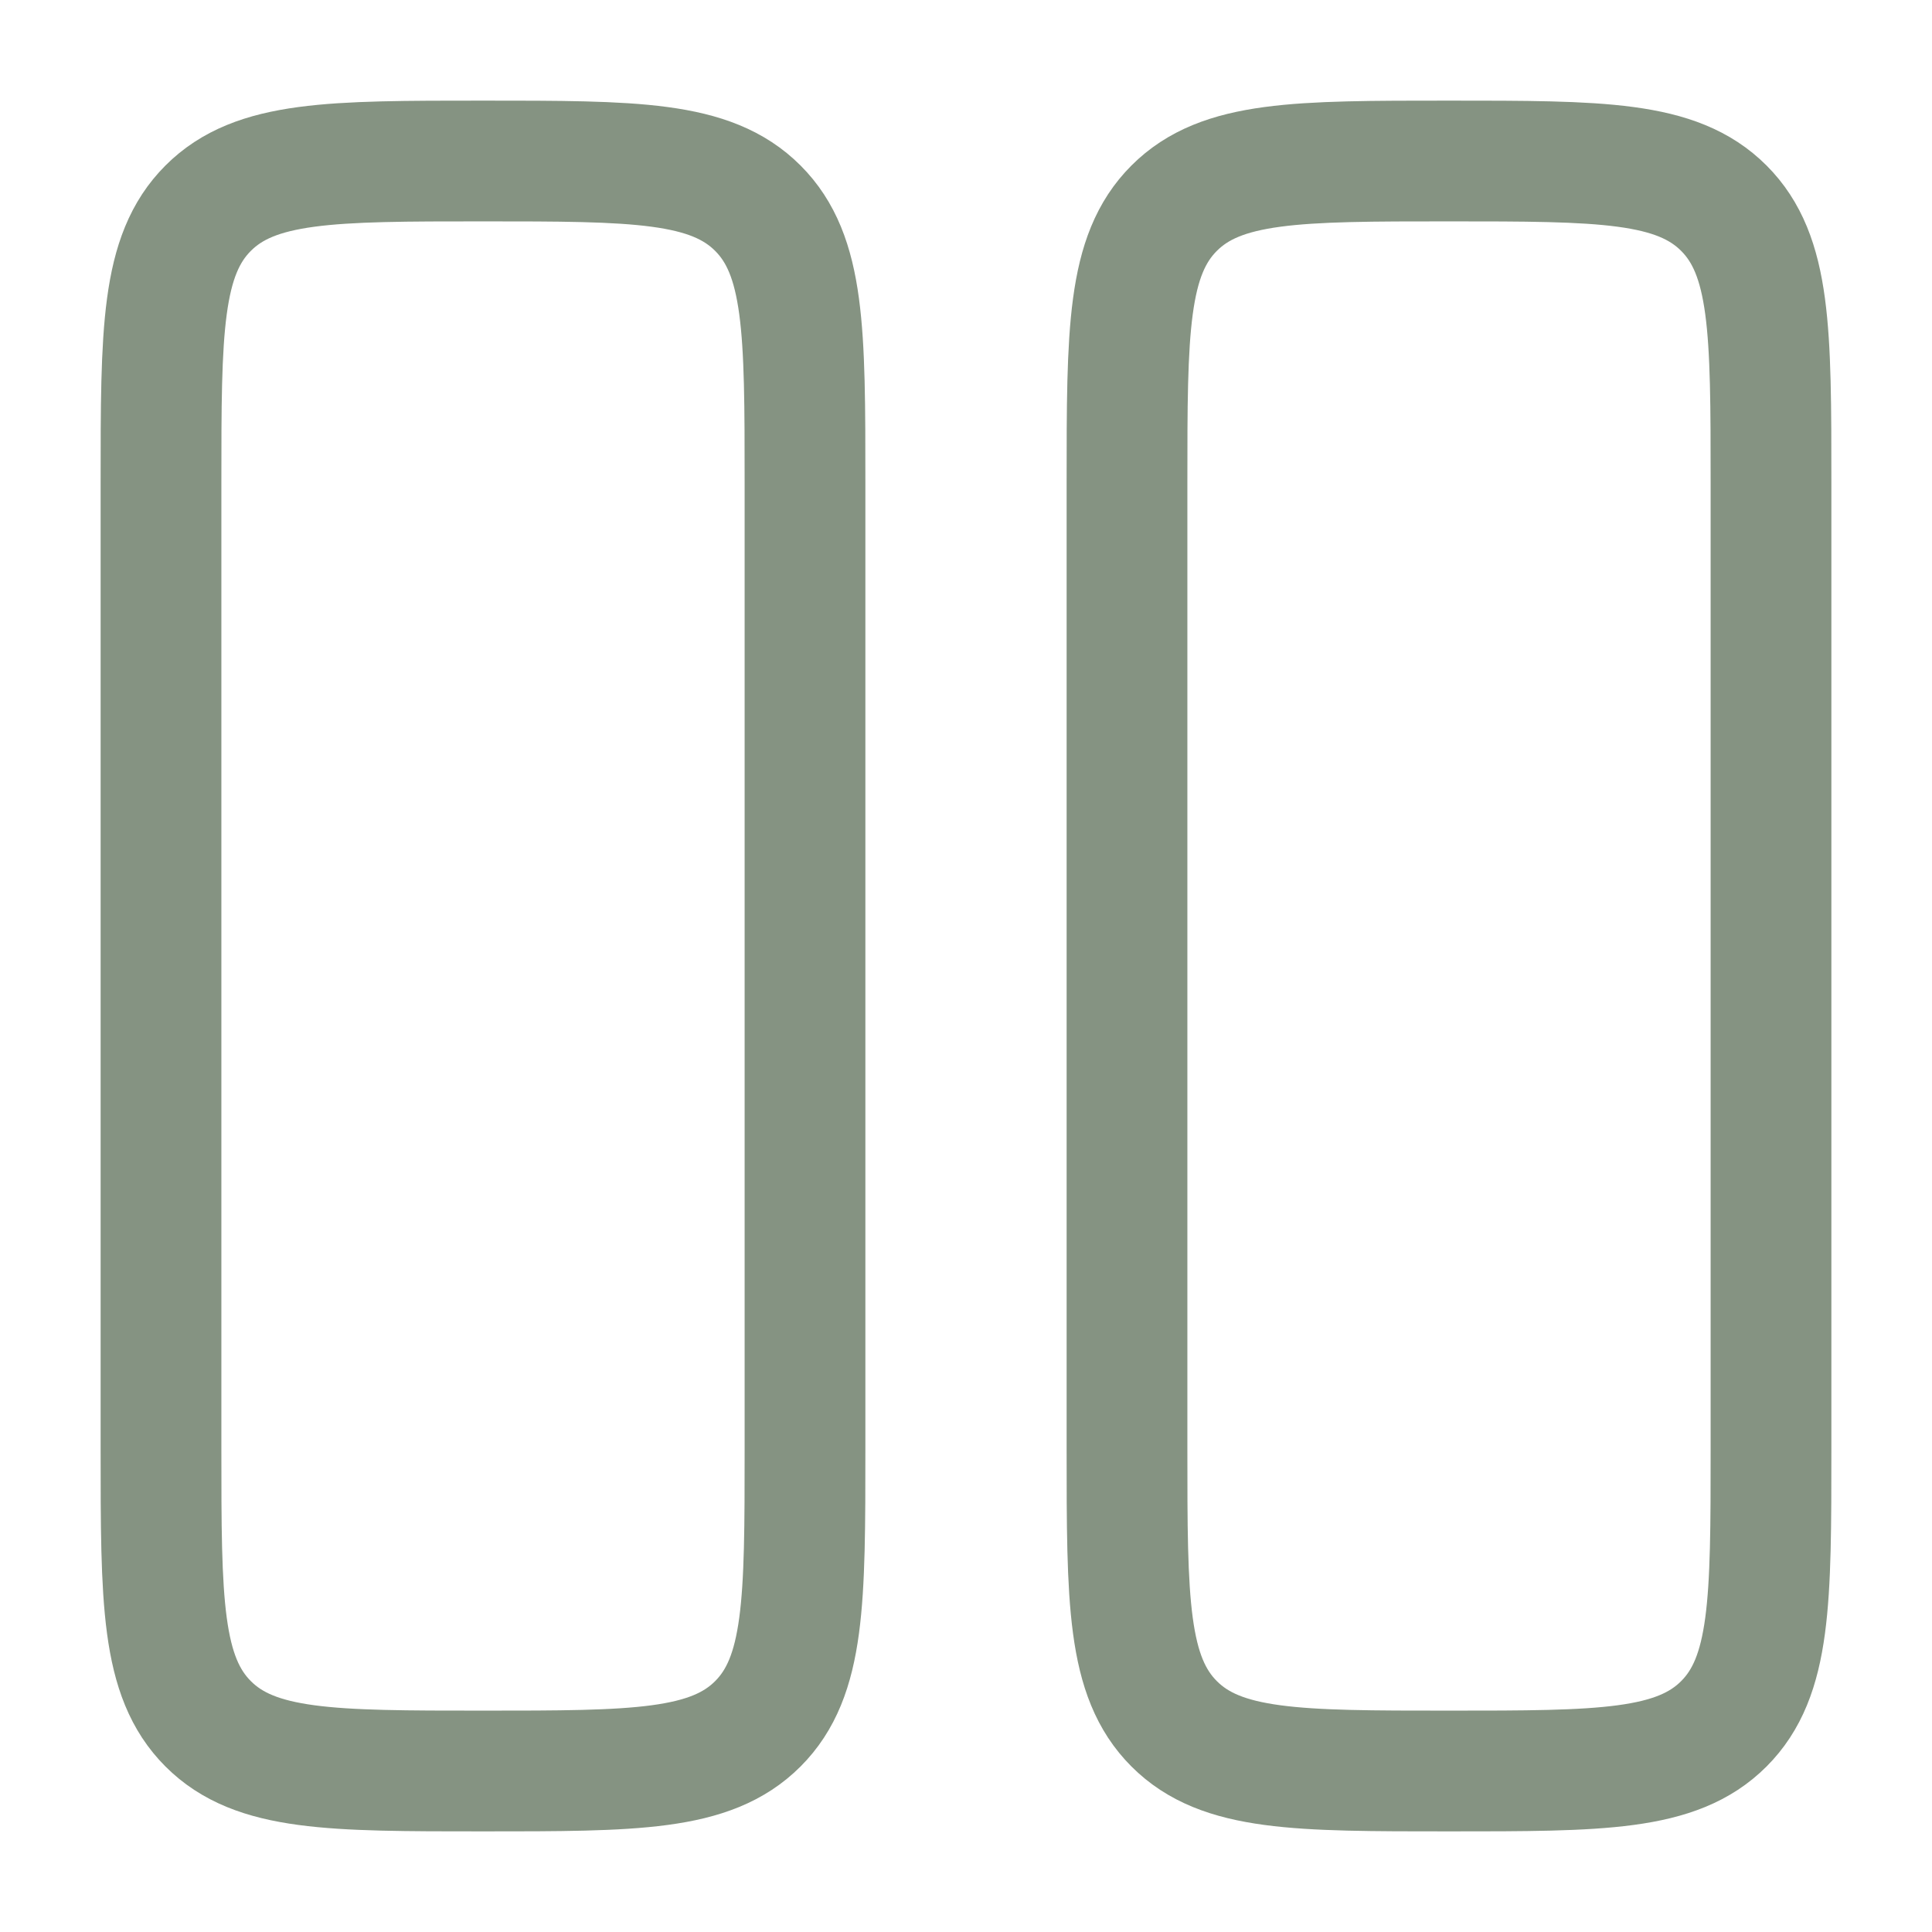
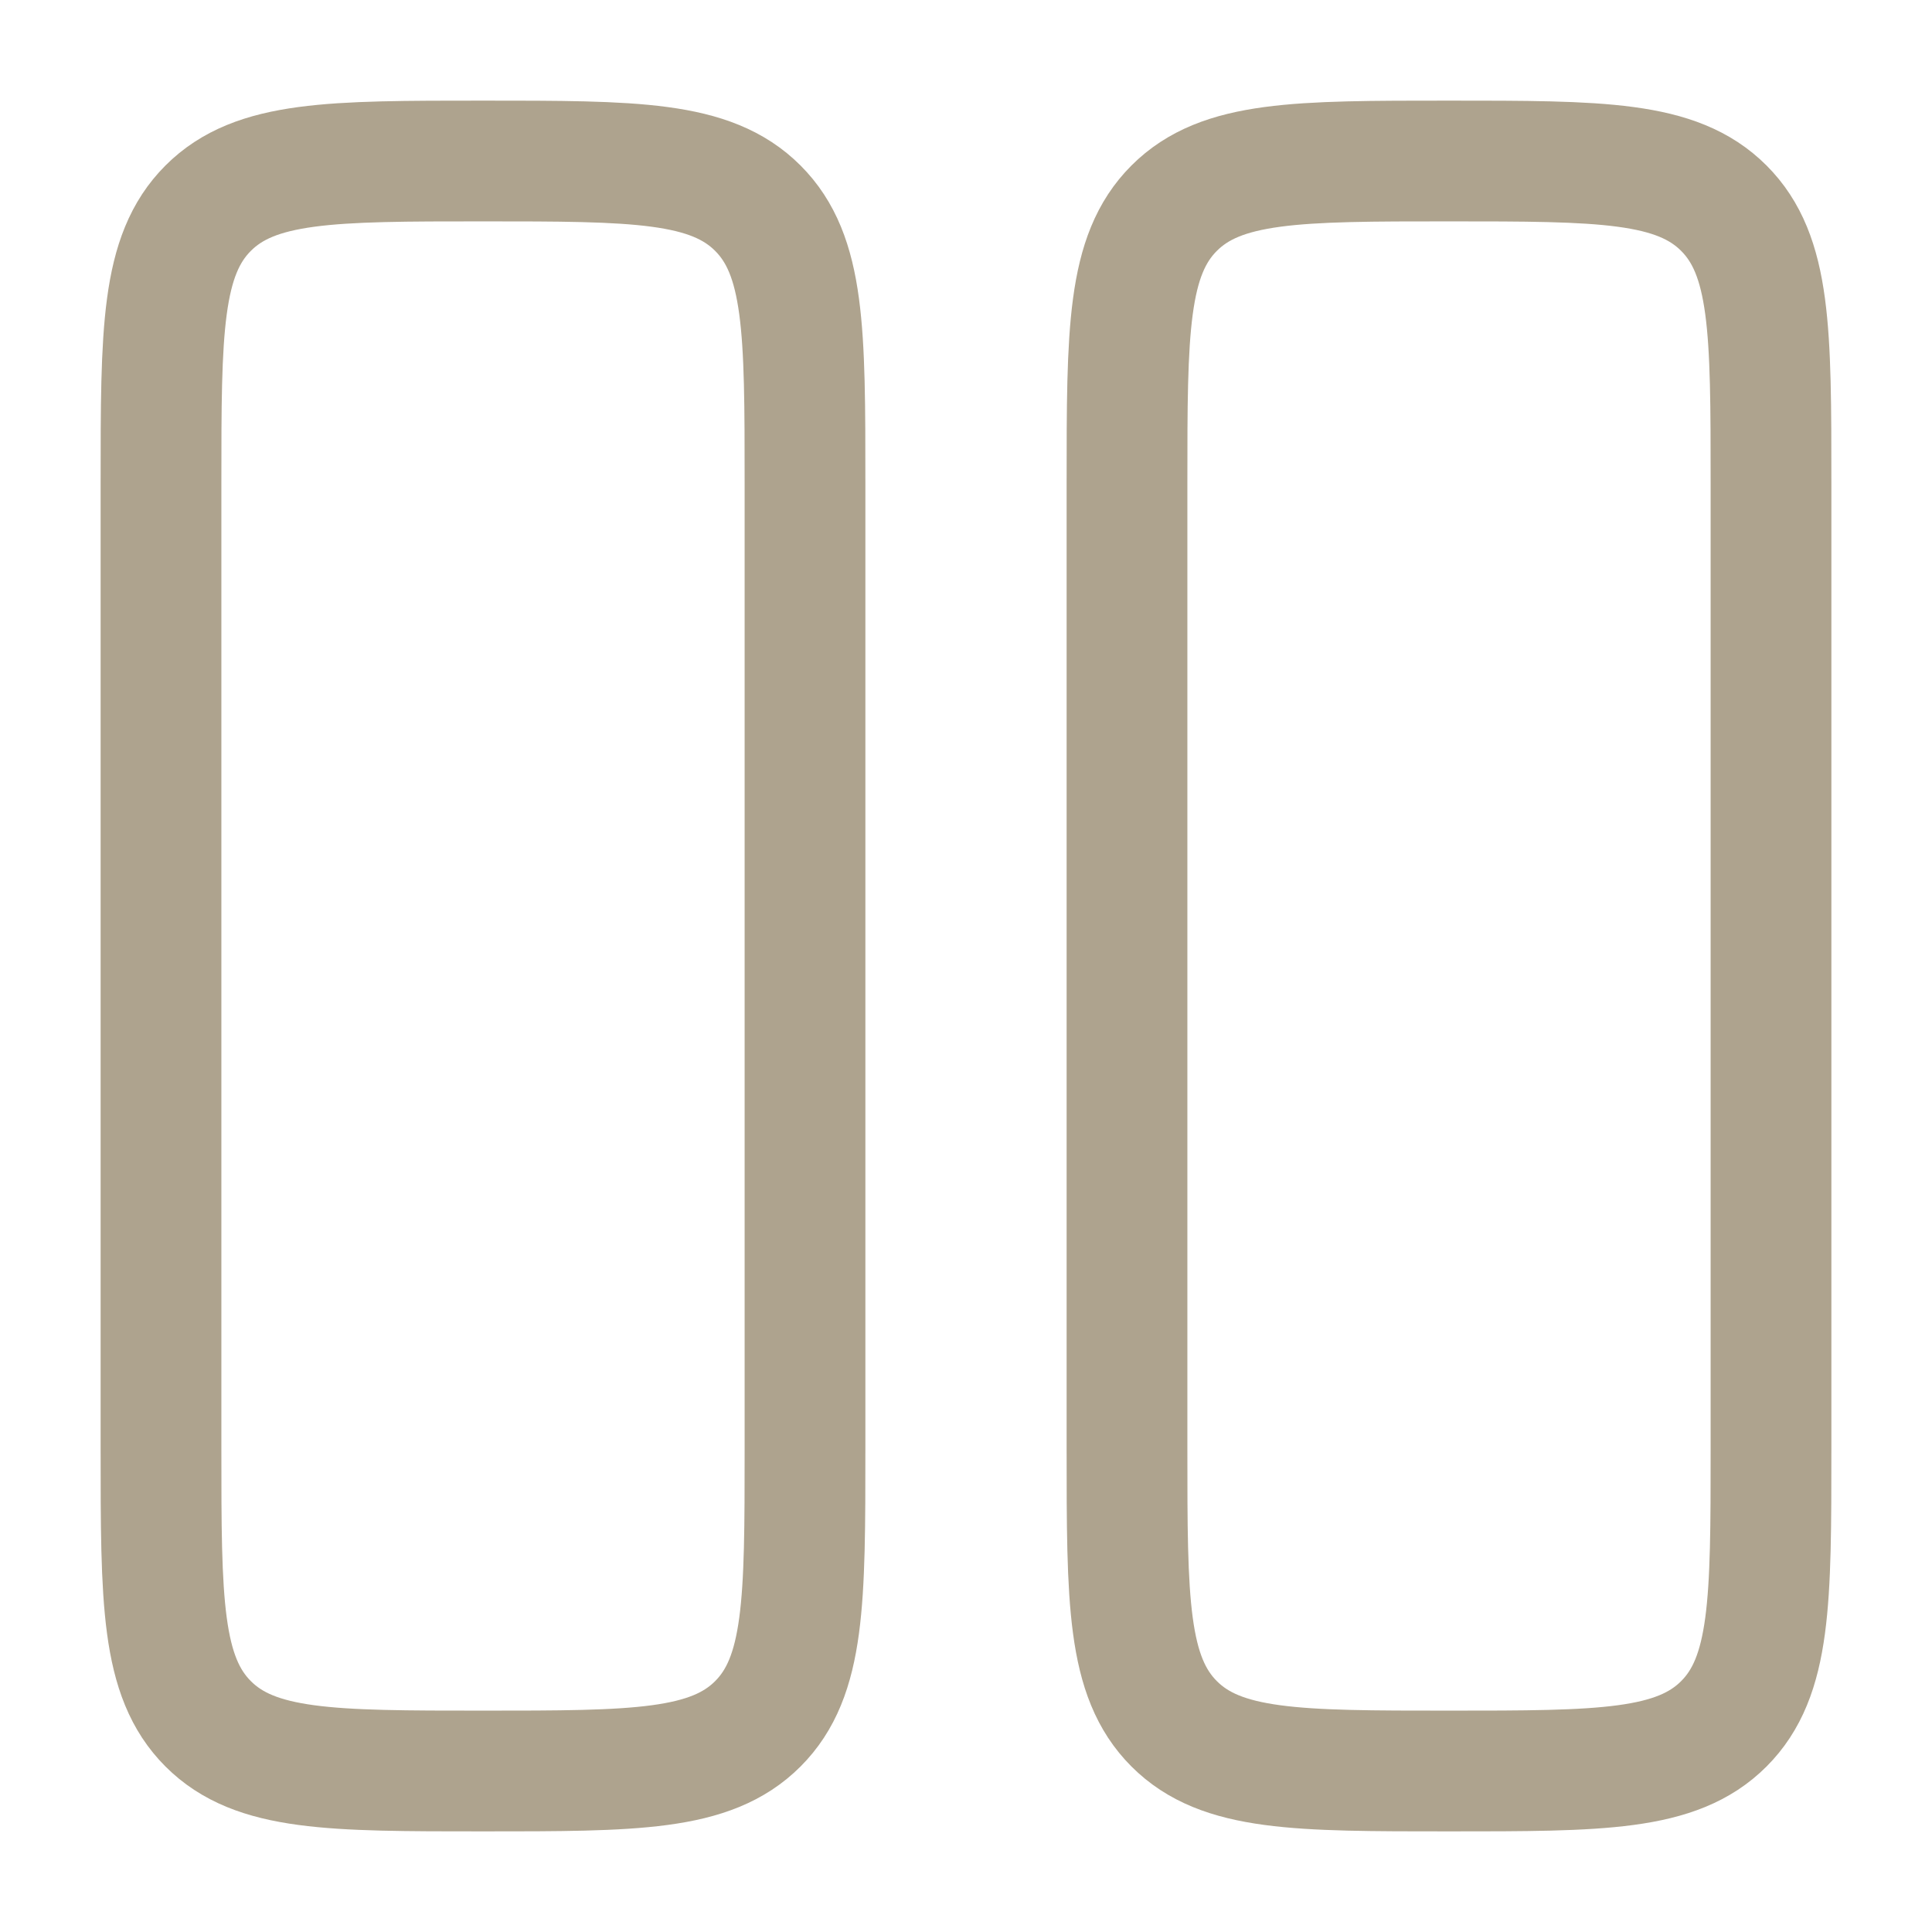
<svg xmlns="http://www.w3.org/2000/svg" viewBox="0 0 24 24" fill="none">
  <g id="SVGRepo_bgCarrier" stroke-width="0" />
  <g id="SVGRepo_tracerCarrier" stroke-linecap="round" stroke-linejoin="round" />
  <g id="SVGRepo_iconCarrier">
-     <path d="M2 6C2 4.114 2 3.172 2.586 2.586C3.172 2 4.114 2 6 2C7.886 2 8.828 2 9.414 2.586C10 3.172 10 4.114 10 6V18C10 19.886 10 20.828 9.414 21.414C8.828 22 7.886 22 6 22C4.114 22 3.172 22 2.586 21.414C2 20.828 2 19.886 2 18V6Z" stroke="#859382" stroke-width="1.5" />
-     <path d="M14 6C14 4.114 14 3.172 14.586 2.586C15.172 2 16.114 2 18 2C19.886 2 20.828 2 21.414 2.586C22 3.172 22 4.114 22 6V18C22 19.886 22 20.828 21.414 21.414C20.828 22 19.886 22 18 22C16.114 22 15.172 22 14.586 21.414C14 20.828 14 19.886 14 18V6Z" stroke="#859382" stroke-width="1.5" />
+     <path d="M2 6C2 4.114 2 3.172 2.586 2.586C3.172 2 4.114 2 6 2C7.886 2 8.828 2 9.414 2.586C10 3.172 10 4.114 10 6V18C10 19.886 10 20.828 9.414 21.414C8.828 22 7.886 22 6 22C4.114 22 3.172 22 2.586 21.414C2 20.828 2 19.886 2 18V6Z" stroke="#AEA38E" stroke-width="1.5" />
+     <path d="M14 6C14 4.114 14 3.172 14.586 2.586C15.172 2 16.114 2 18 2C19.886 2 20.828 2 21.414 2.586C22 3.172 22 4.114 22 6V18C22 19.886 22 20.828 21.414 21.414C20.828 22 19.886 22 18 22C16.114 22 15.172 22 14.586 21.414C14 20.828 14 19.886 14 18V6Z" stroke="#AEA38E" stroke-width="1.5" />
  </g>
</svg>
